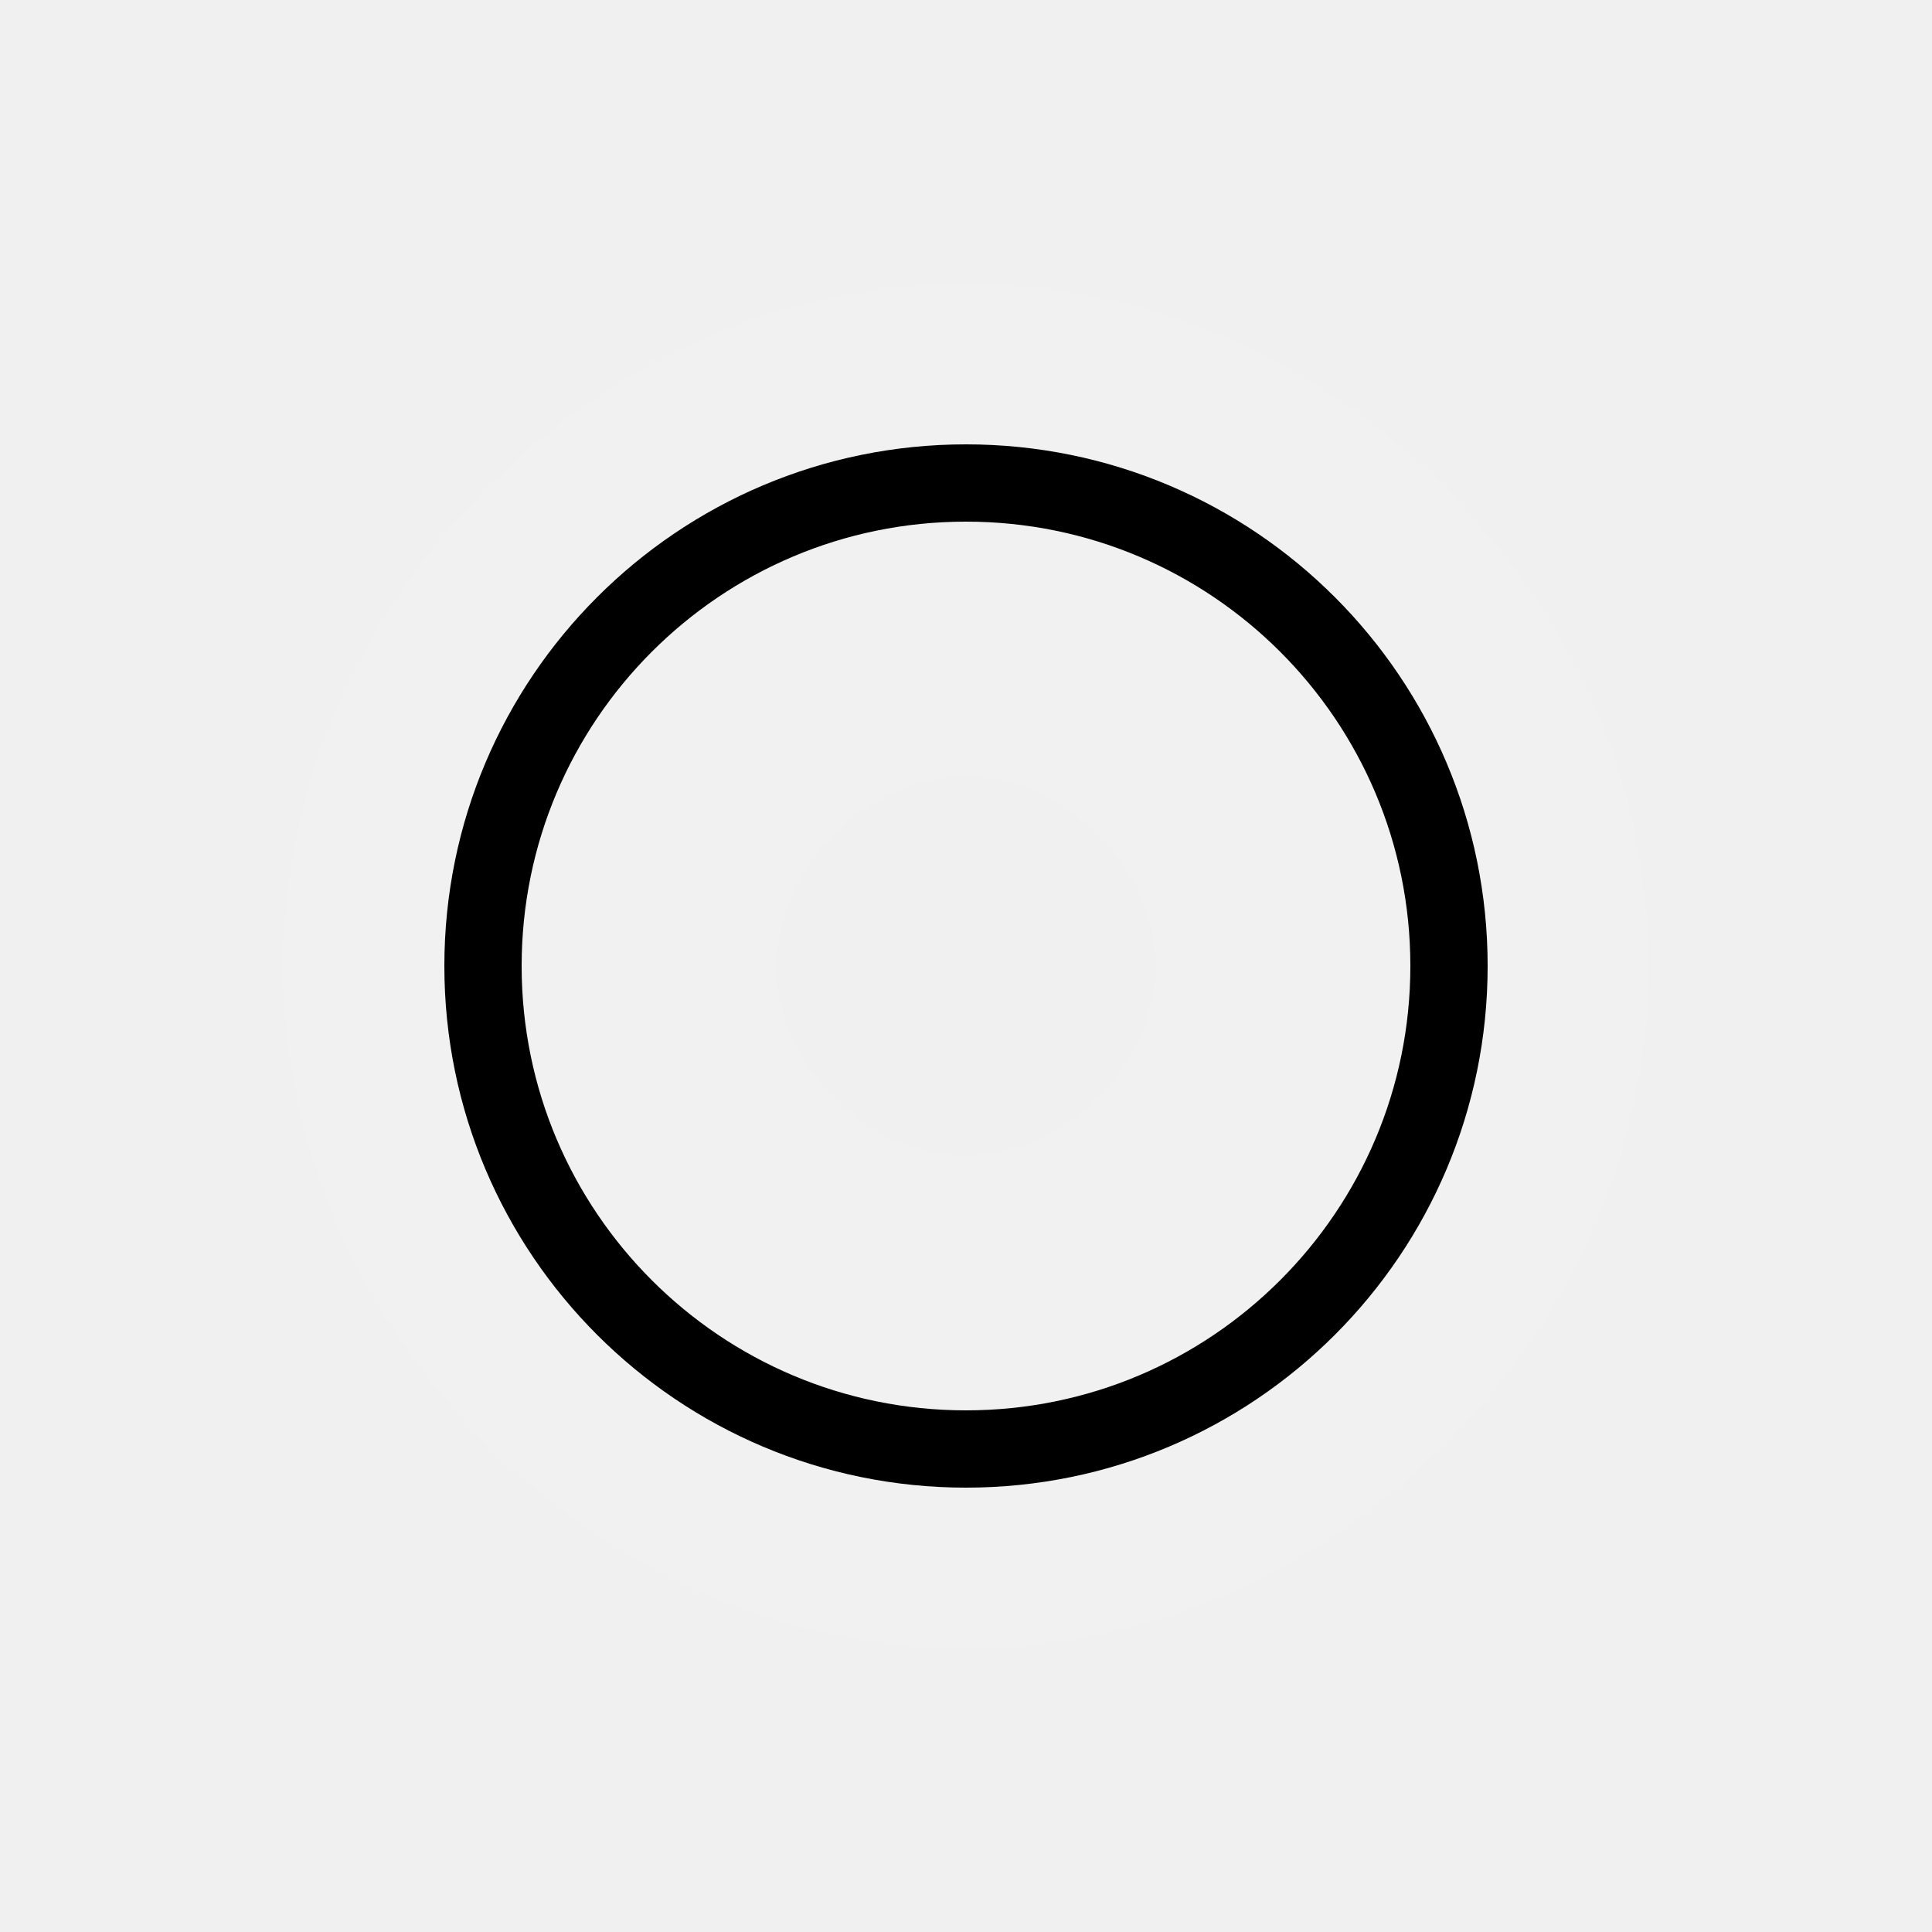
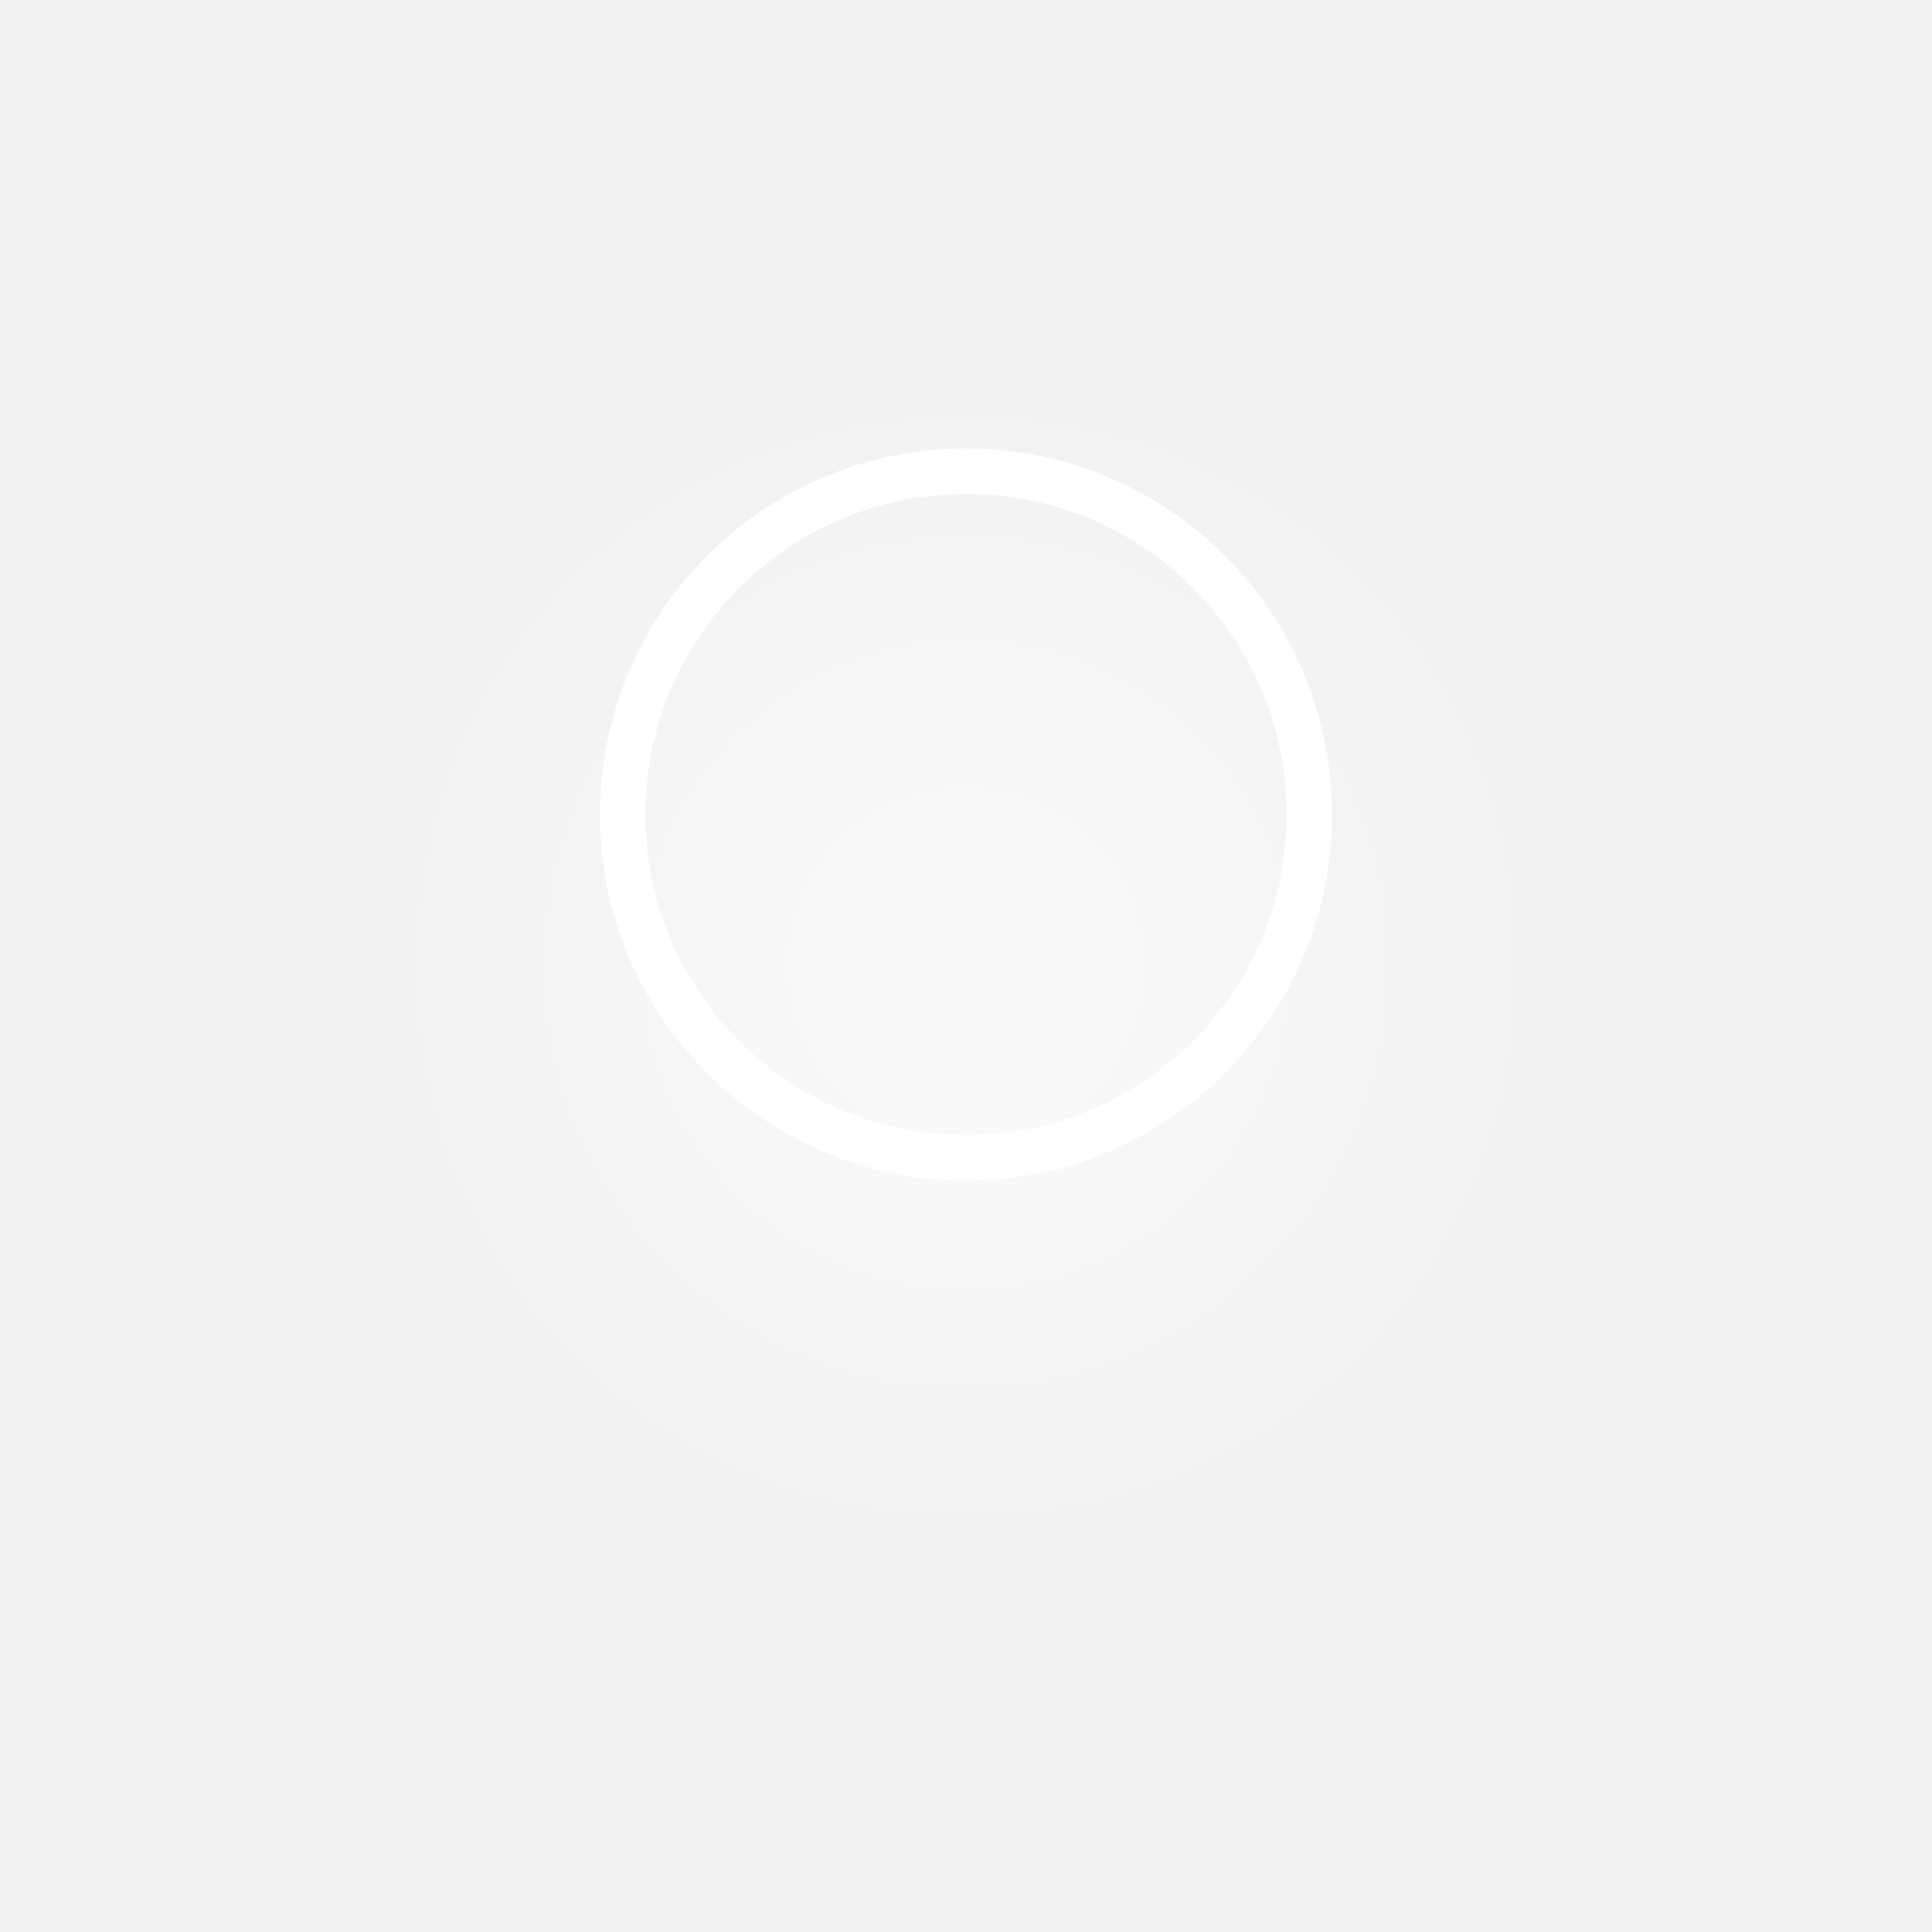
- <svg xmlns="http://www.w3.org/2000/svg" width="30" height="30" viewBox="0 0 30 30" fill="none">
+ <svg xmlns="http://www.w3.org/2000/svg" width="51" height="51" viewBox="0 0 51 51" fill="none">
  <g filter="url(#filter0_d)">
-     <path d="M15 22.5C19.142 22.5 22.5 19.142 22.5 15C22.5 10.858 19.142 7.5 15 7.5C10.858 7.5 7.5 10.858 7.5 15C7.5 19.142 10.858 22.5 15 22.5Z" stroke="black" stroke-width="1.2" stroke-linecap="round" stroke-linejoin="round" />
+     <path d="M25.5 30.562C30.505 30.562 34.562 26.505 34.562 21.5C34.562 16.495 30.505 12.438 25.5 12.438C20.495 12.438 16.438 16.495 16.438 21.5C16.438 26.505 20.495 30.562 25.5 30.562Z" fill="white" fill-opacity="0.01" stroke="white" stroke-width="1.2" stroke-linecap="round" stroke-linejoin="round" />
  </g>
  <defs>
-     <filter id="filter0_d" x="0.9" y="0.9" width="28.2" height="28.2" filterUnits="userSpaceOnUse" color-interpolation-filters="sRGB">
+     <filter id="filter0_d" x="0.838" y="0.837" width="49.325" height="49.325" filterUnits="userSpaceOnUse" color-interpolation-filters="sRGB">
      <feFlood flood-opacity="0" result="BackgroundImageFix" />
      <feColorMatrix in="SourceAlpha" type="matrix" values="0 0 0 0 0 0 0 0 0 0 0 0 0 0 0 0 0 0 127 0" />
-       <feOffset />
-       <feGaussianBlur stdDeviation="3" />
-       <feColorMatrix type="matrix" values="0 0 0 0 1 0 0 0 0 1 0 0 0 0 1 0 0 0 0.4 0" />
+       <feOffset dy="4" />
+       <feGaussianBlur stdDeviation="7.5" />
+       <feColorMatrix type="matrix" values="0 0 0 0 1 0 0 0 0 1 0 0 0 0 1 0 0 0 0.8 0" />
      <feBlend mode="normal" in2="BackgroundImageFix" result="effect1_dropShadow" />
      <feBlend mode="normal" in="SourceGraphic" in2="effect1_dropShadow" result="shape" />
    </filter>
  </defs>
</svg>
